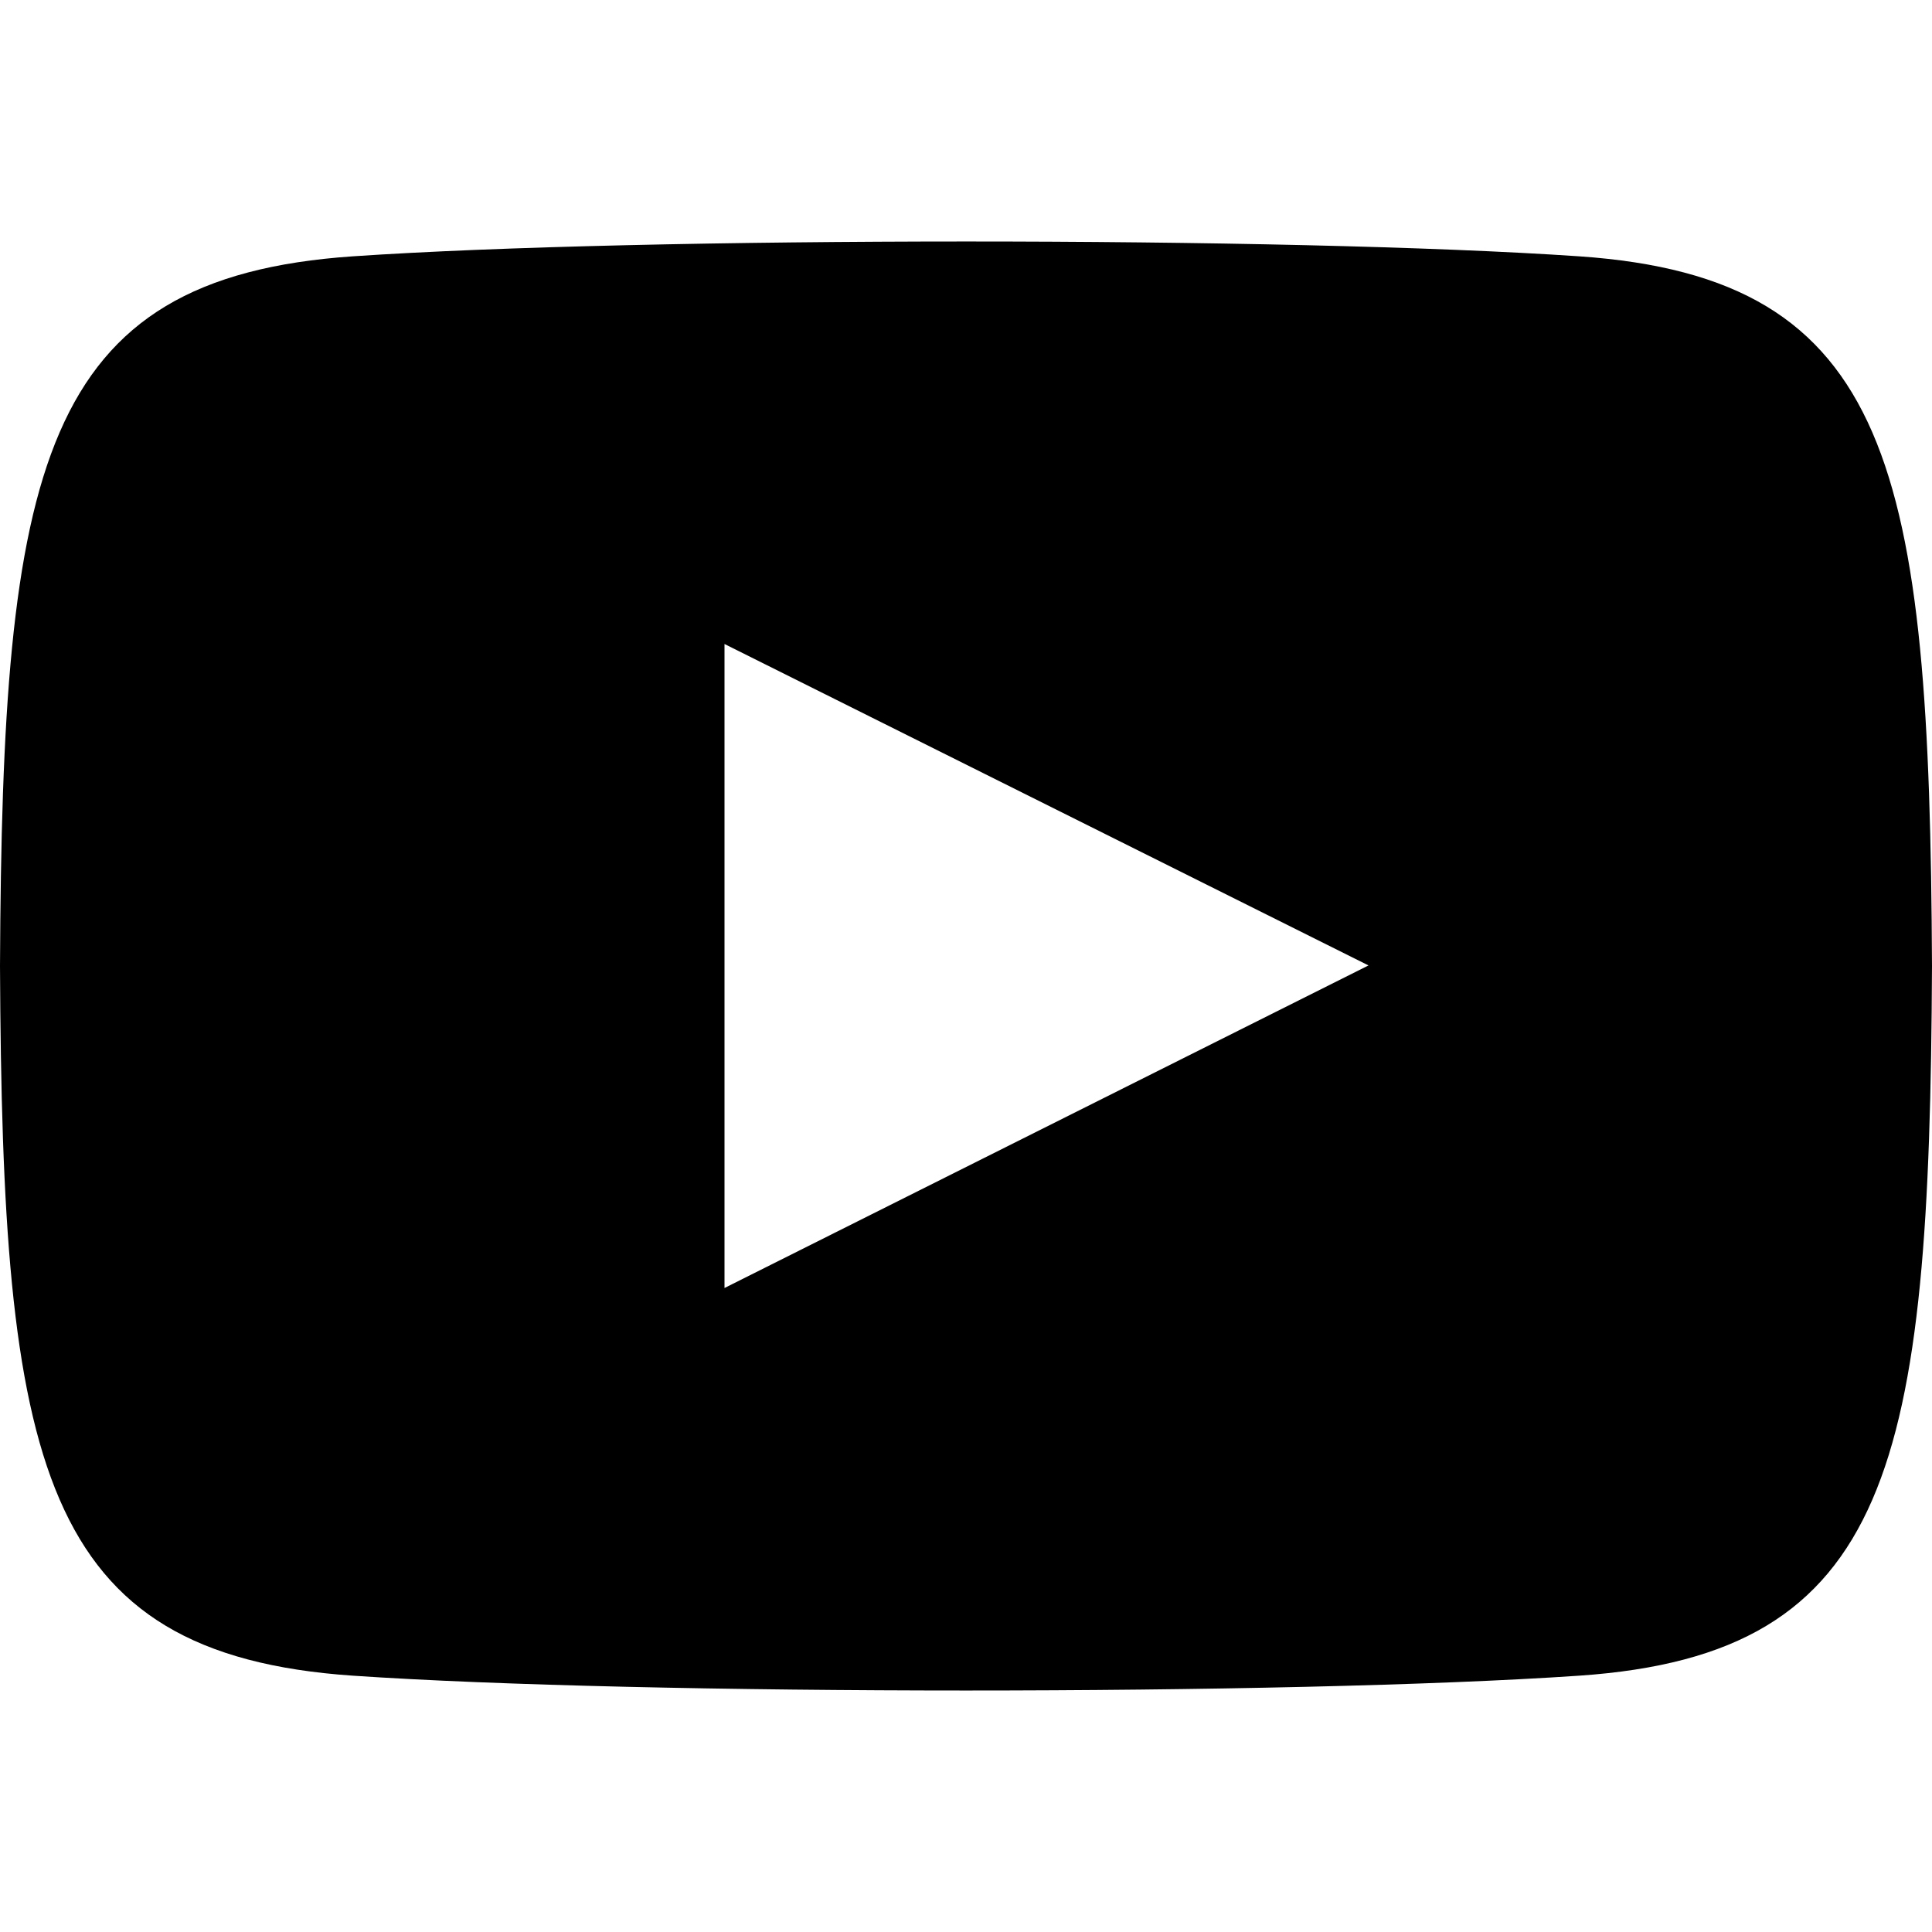
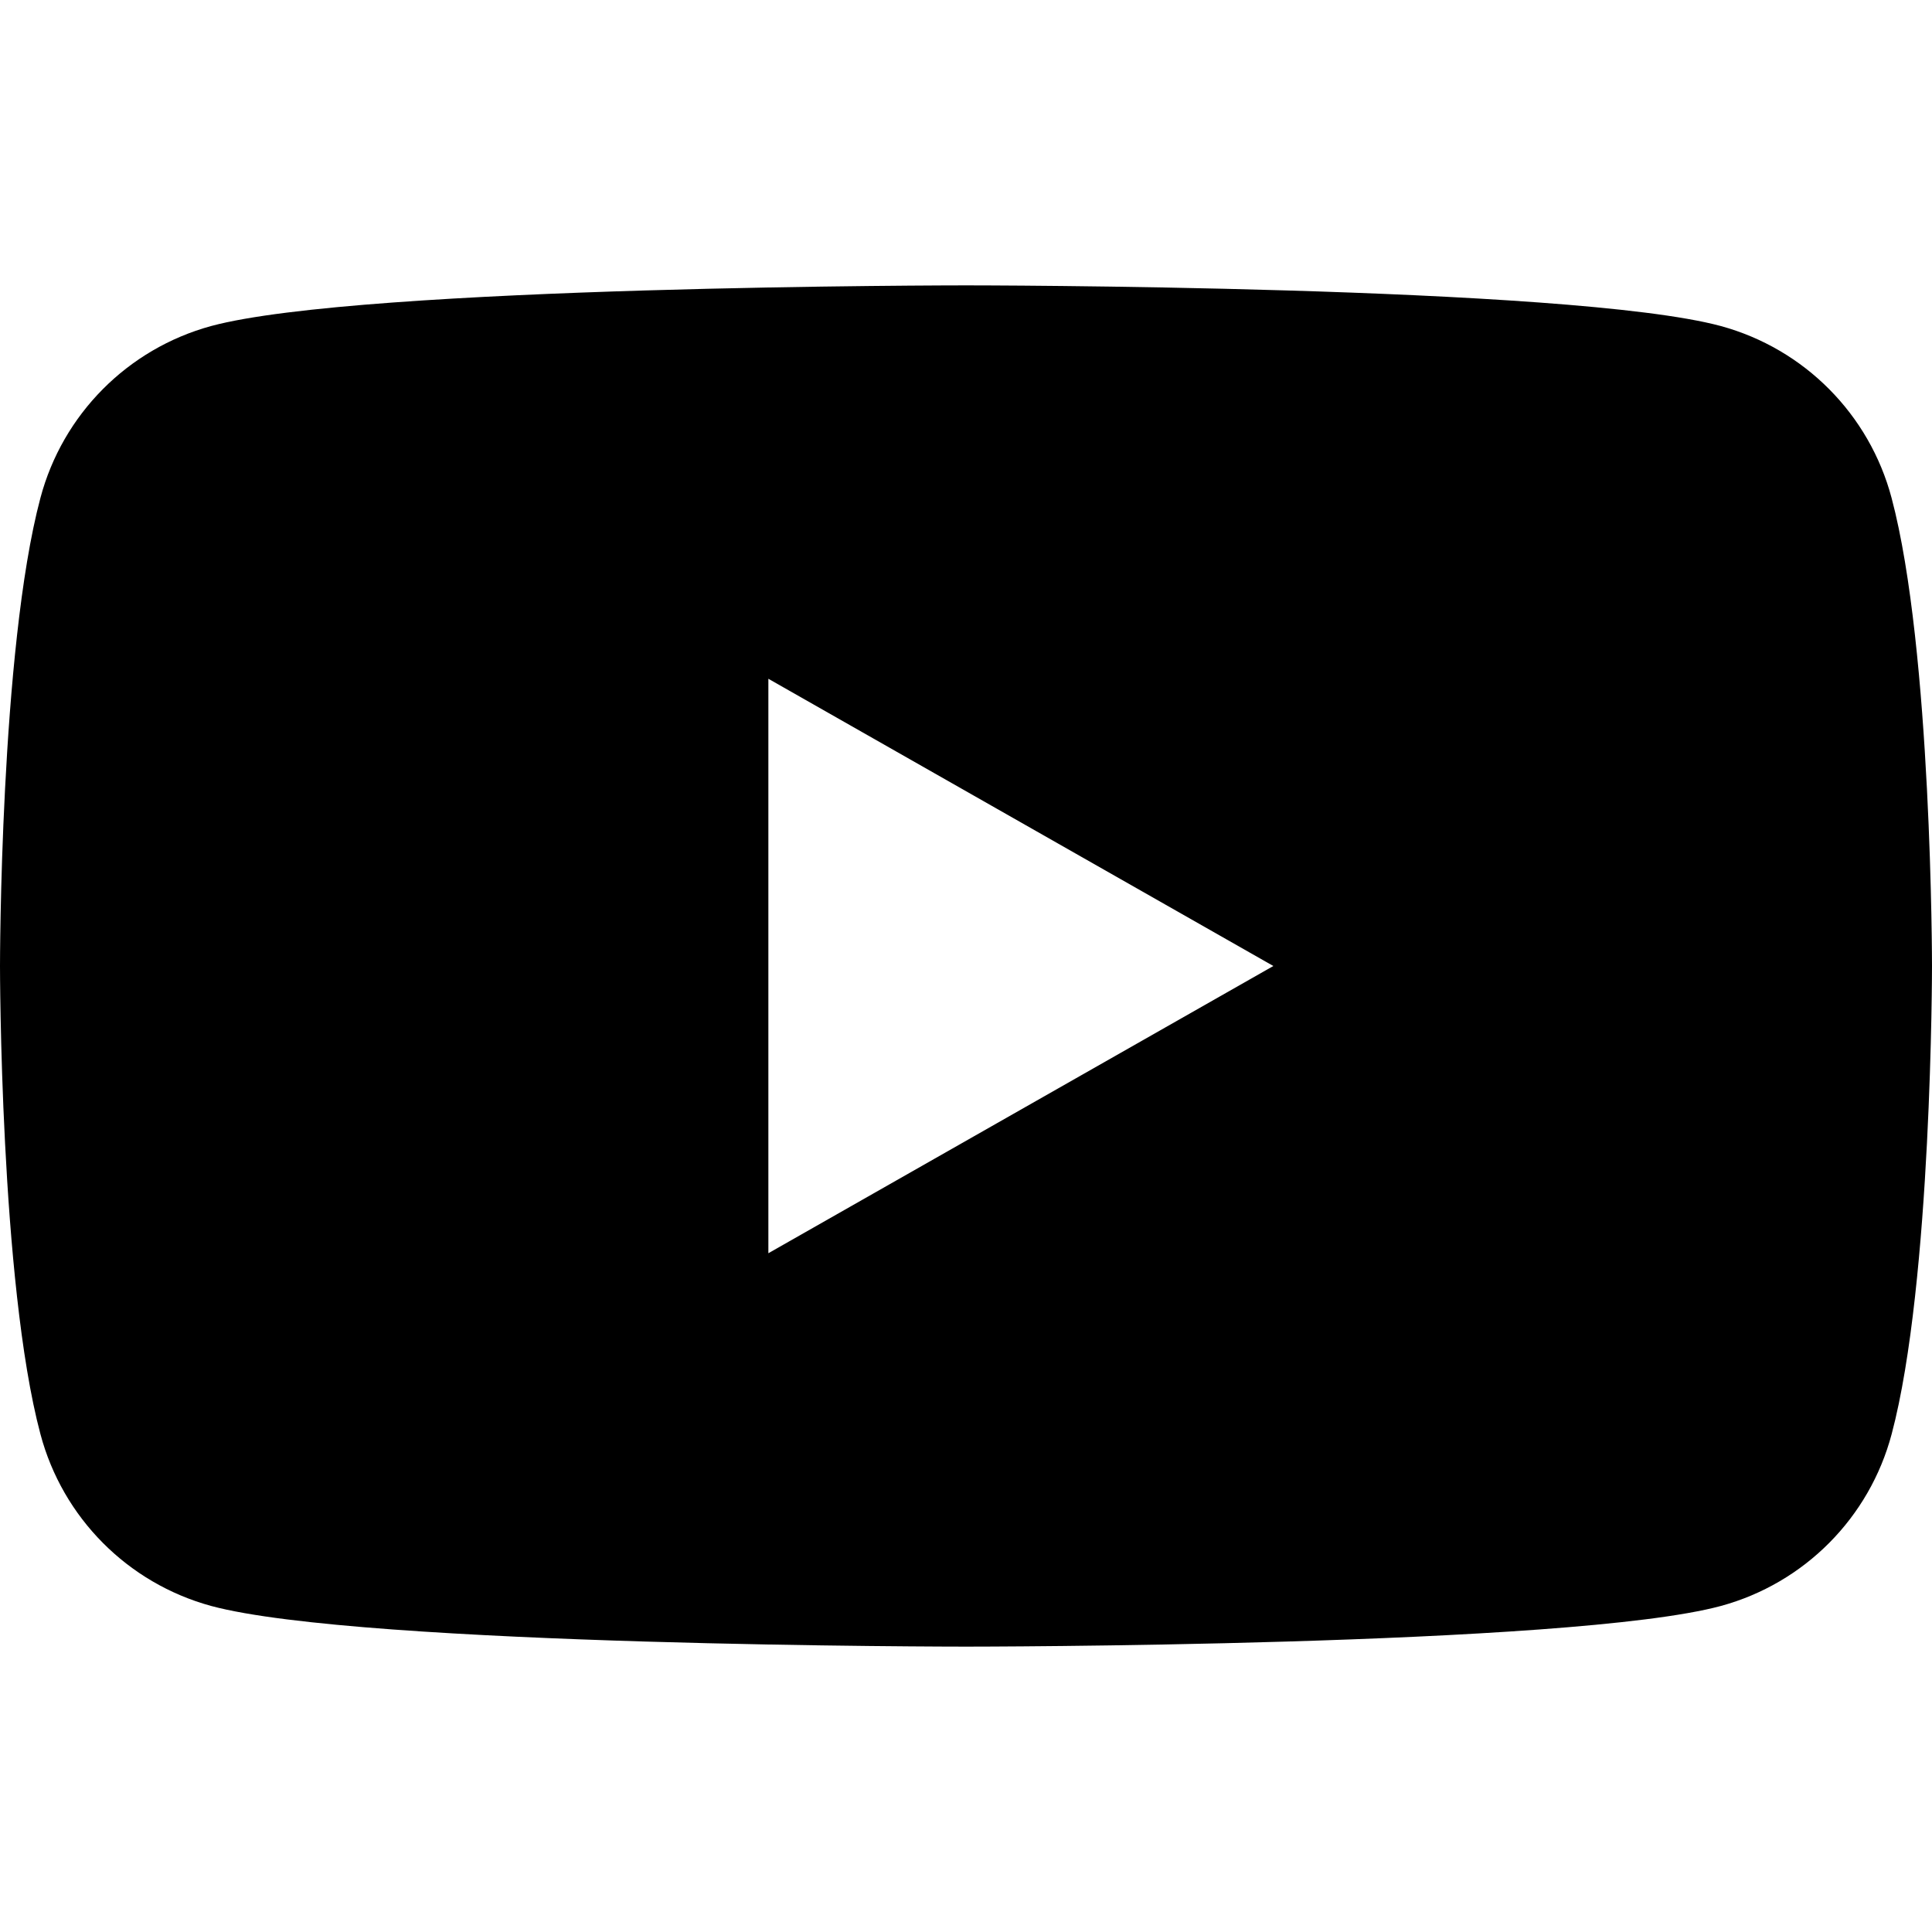
- <svg xmlns="http://www.w3.org/2000/svg" width="24" height="24" viewBox="0 0 24 24">
-   <path d="M19.615 3.184c-3.604-.246-11.631-.245-15.23 0-3.897.266-4.356 2.62-4.385 8.816.029 6.185.484 8.549 4.385 8.816 3.6.245 11.626.246 15.23 0 3.897-.266 4.356-2.62 4.385-8.816-.029-6.185-.484-8.549-4.385-8.816zm-10.615 12.816v-8l8 3.993-8 4.007z" fill="currentColor" />
+ <svg xmlns="http://www.w3.org/2000/svg" role="img" viewBox="0 0 24 24" fill="currentColor">
+   <path d="M23.498 6.186a3.016 3.016 0 0 0-2.122-2.136C19.505 3.545 12 3.545 12 3.545s-7.505 0-9.377.505A3.017 3.017 0 0 0 .502 6.186C0 8.07 0 12 0 12s0 3.93.502 5.814a3.016 3.016 0 0 0 2.122 2.136c1.871.505 9.376.505 9.376.505s7.505 0 9.377-.505a3.015 3.015 0 0 0 2.122-2.136C24 15.93 24 12 24 12s0-3.93-.502-5.814zM9.545 15.568V8.432L15.818 12l-6.273 3.568z" />
</svg>
